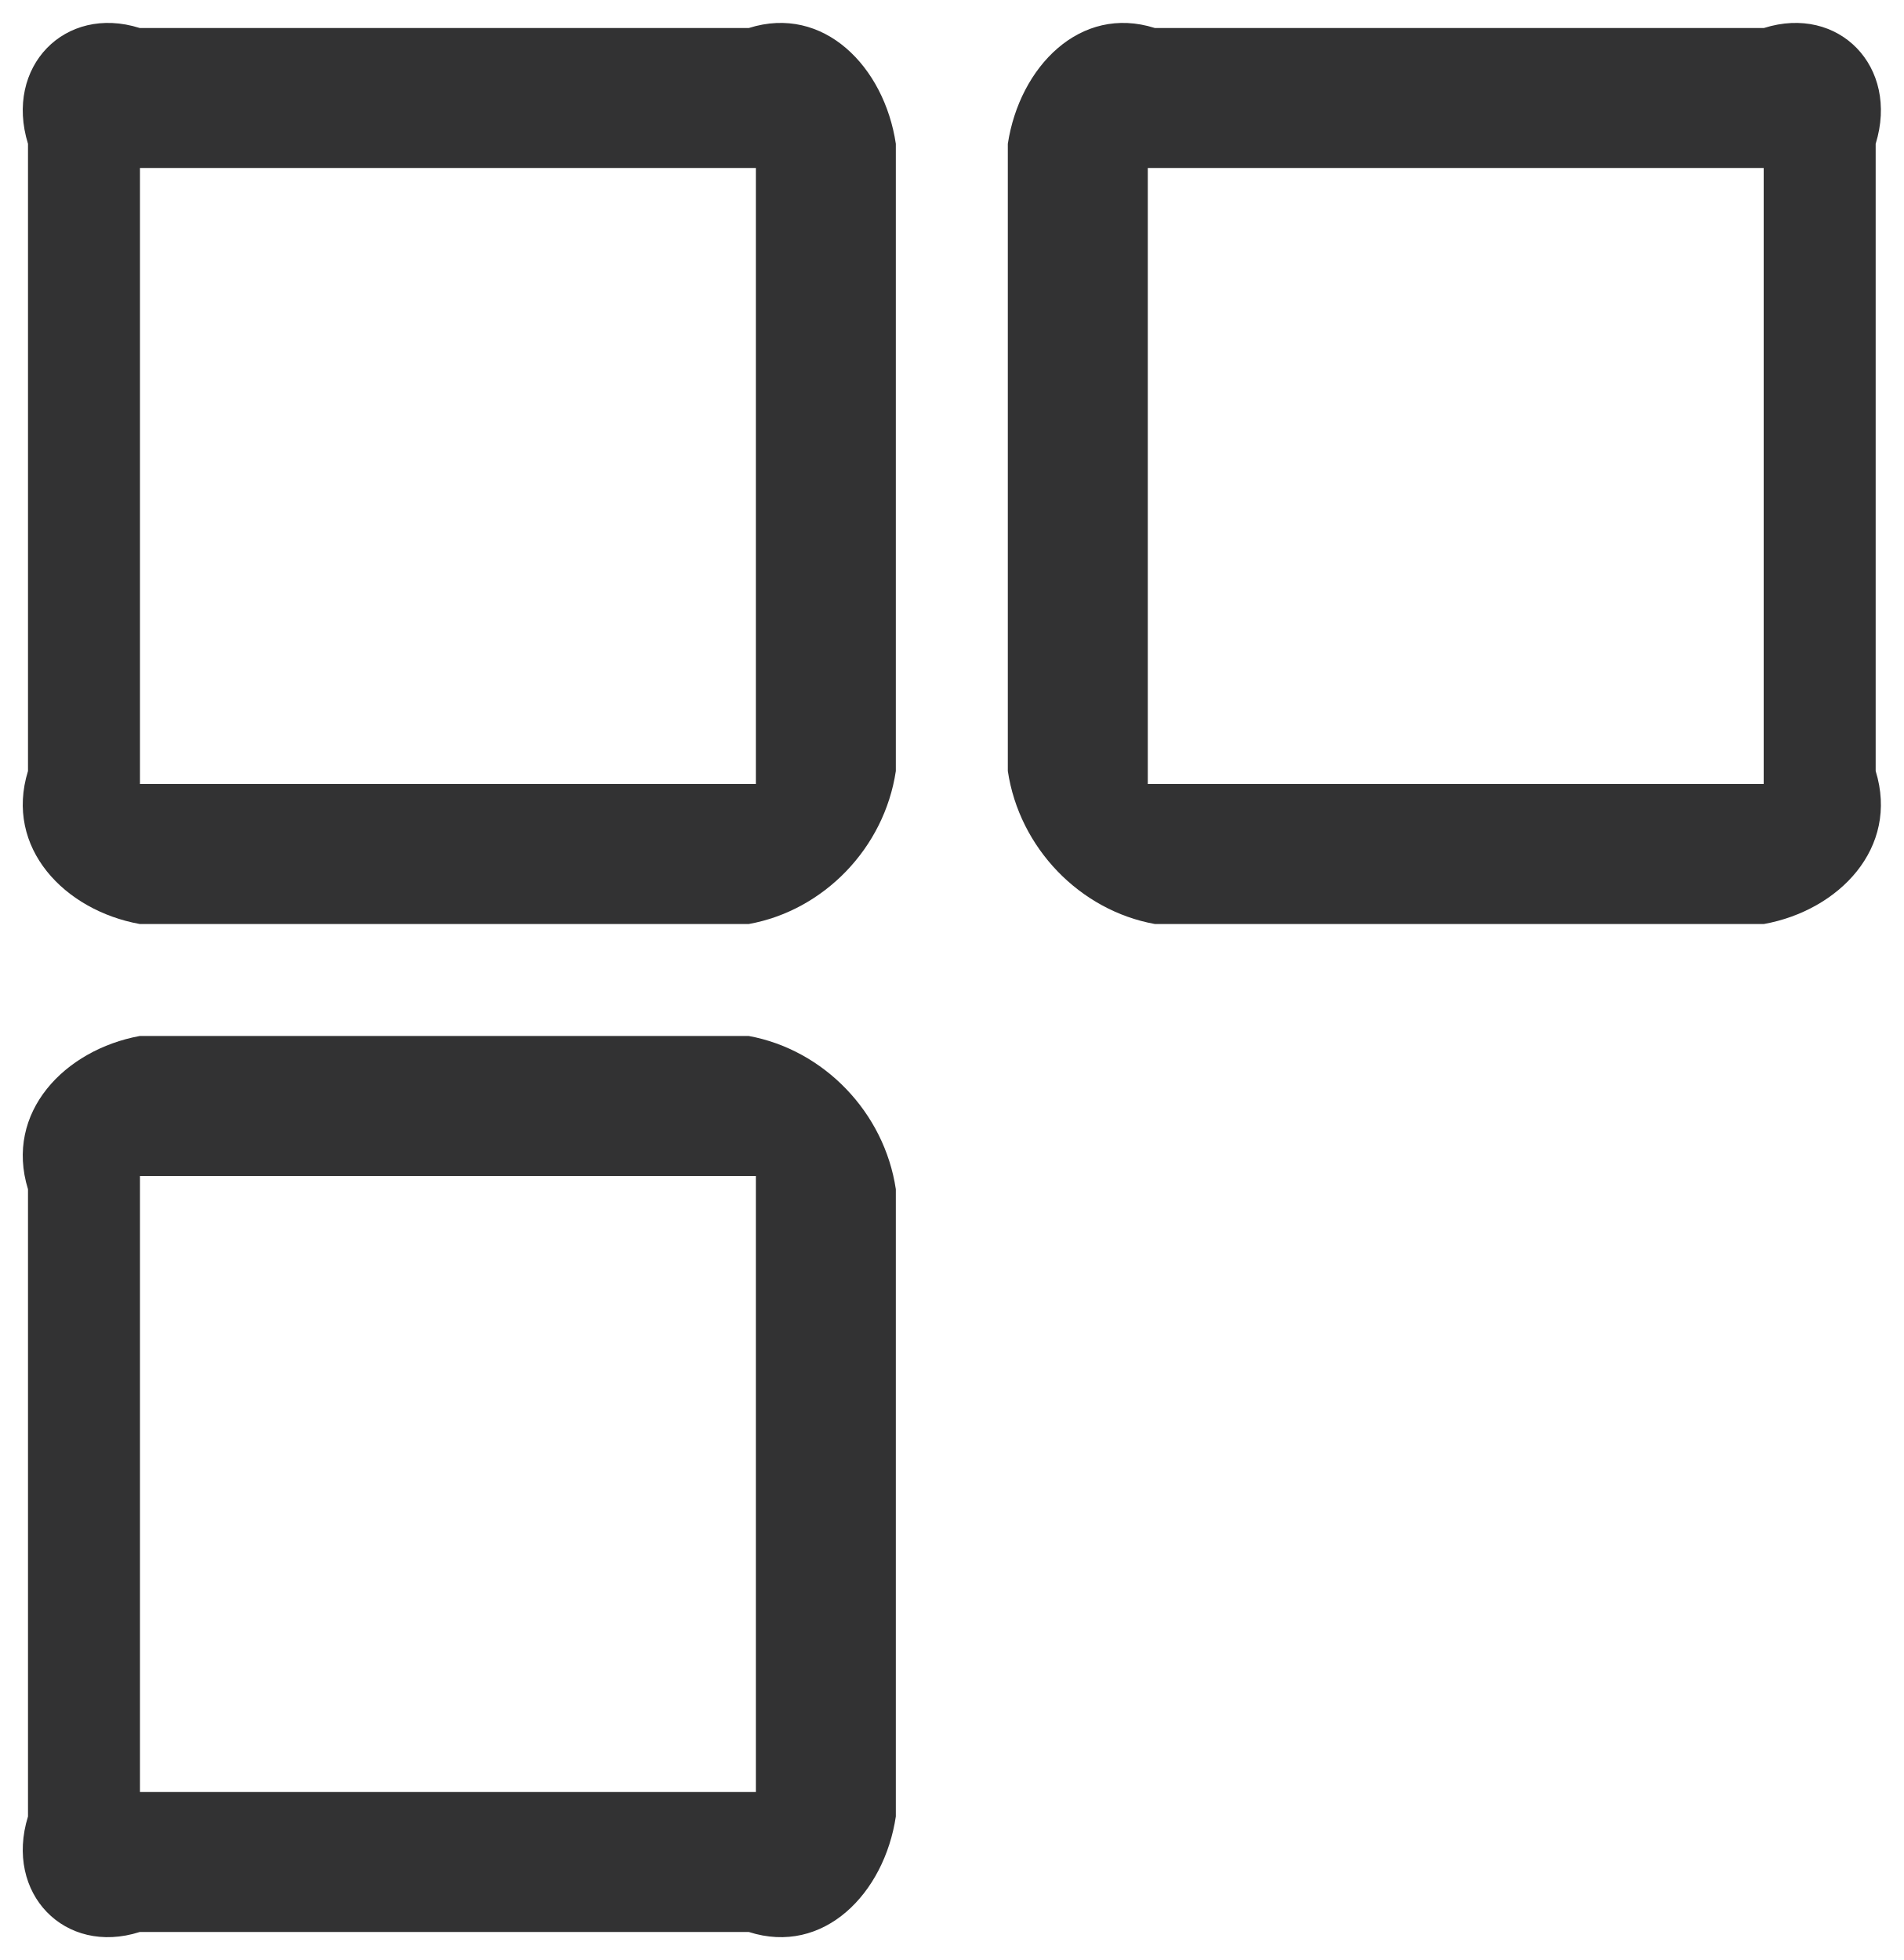
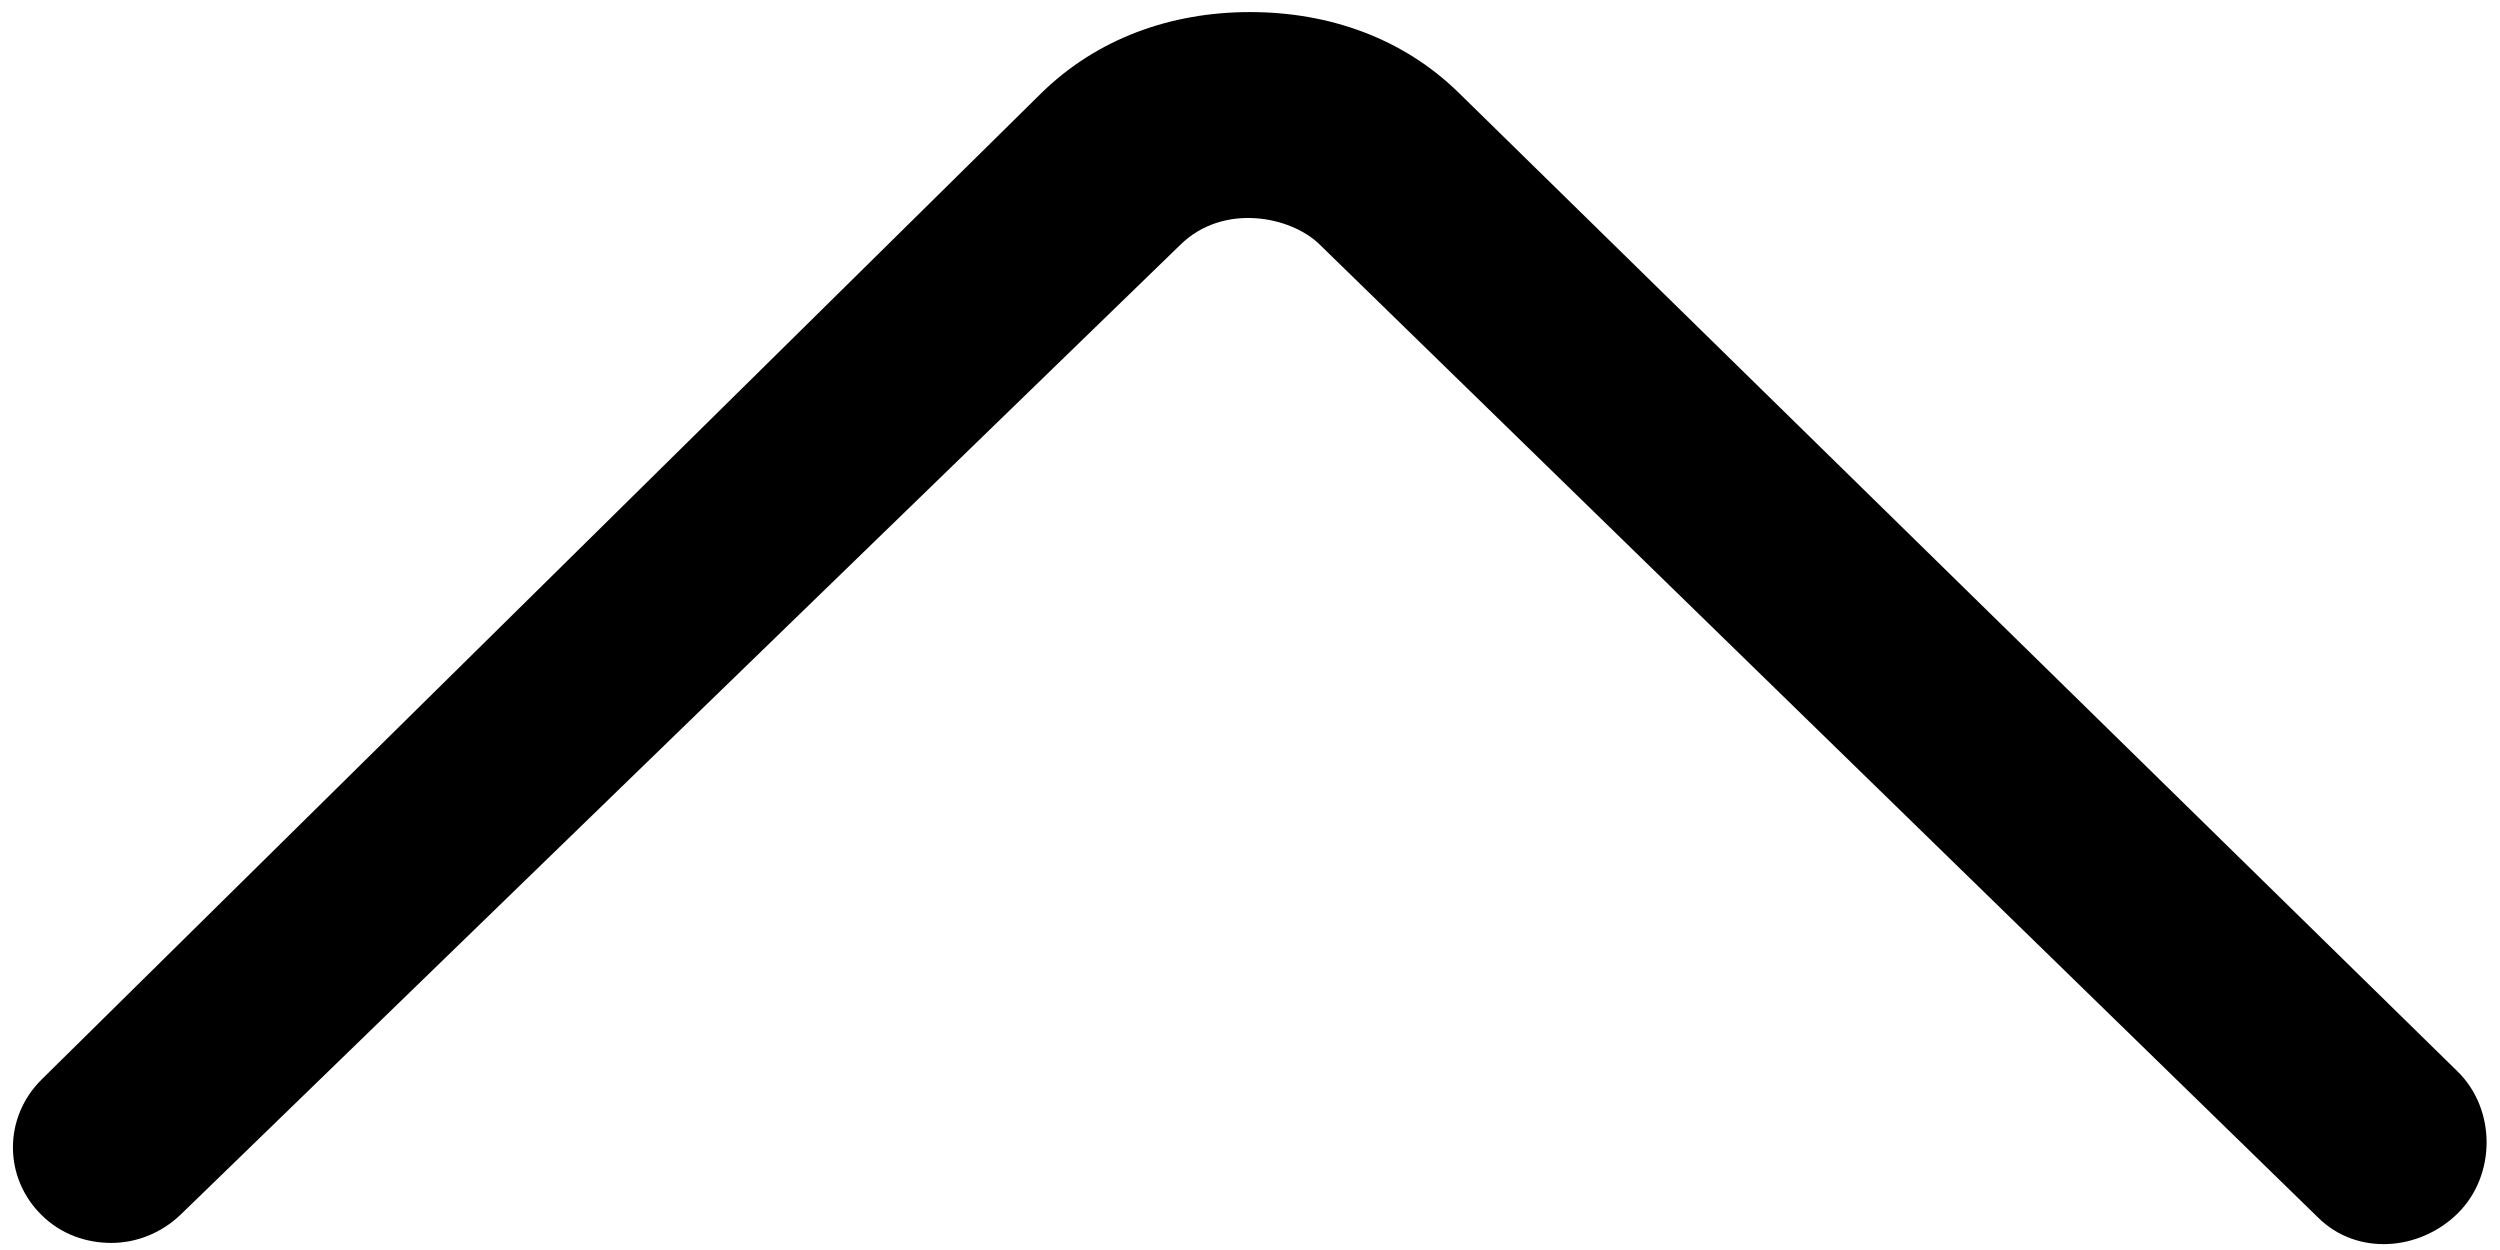
- <svg xmlns="http://www.w3.org/2000/svg" version="1.1" width="68px" height="70px">
-   <g transform="matrix(1 0 0 1 -230 -271 )">
-     <path d="M 27 6  L 5 6  L 5 28  L 27 28  L 27 6  Z M 1 5.136  C 0.15 2.386  2.317 0.155  4.99 1  L 26.75 1  C 29.422 0.155  31.589 2.386  32 5.136  L 32 27.536  C 31.589 30.287  29.422 32.518  26.75 33  L 4.99 33  C 2.317 32.518  0.15 30.287  1 27.536  L 1 5.136  Z M 36 5.136  C 36.42 2.386  38.587 0.155  41.25 1  L 63.01 1  C 65.683 0.155  67.85 2.386  67 5.136  L 67 27.536  C 67.85 30.287  65.683 32.518  63.01 33  L 41.25 33  C 38.578 32.518  36.411 30.287  36 27.536  L 36 5.136  Z M 63 6  L 41 6  L 41 28  L 63 28  L 63 6  Z M 1 42.473  C 0.15 39.722  2.317 37.491  4.99 37  L 26.75 37  C 29.422 37.491  31.589 39.722  32 42.473  L 32 64.873  C 31.589 67.623  29.422 69.854  26.75 69  L 4.99 69  C 2.317 69.854  0.15 67.623  1 64.873  L 1 42.473  Z M 27 42  L 5 42  L 5 64  L 27 64  L 27 42  Z " fill-rule="nonzero" fill="#323233" stroke="none" transform="matrix(1 0 0 1 230 271 )" />
+ <svg xmlns="http://www.w3.org/2000/svg" version="1.1" width="18px" height="9px">
+   <g transform="matrix(1 0 0 1 -18 -3800 )">
+     <path d="M 17.695 8.737  C 17.973 8.462  17.973 7.988  17.695 7.715  L 10.505 0.67  C 10.102 0.274  9.568 0.087  9.001 0.087  L 8.999 0.087  C 8.43 0.087  7.896 0.278  7.494 0.674  L 0.3 7.772  C 0.024 8.045  0.024 8.479  0.301 8.75  C 0.439 8.886  0.62 8.949  0.801 8.949  C 0.983 8.949  1.164 8.878  1.304 8.742  L 8.498 1.763  C 8.807 1.459  9.294 1.556  9.502 1.761  L 16.693 8.769  C 16.971 9.042  17.419 9.008  17.695 8.737  Z " fill-rule="nonzero" fill="#000000" stroke="none" transform="matrix(1 0 0 1 18 3800 )" />
  </g>
</svg>
